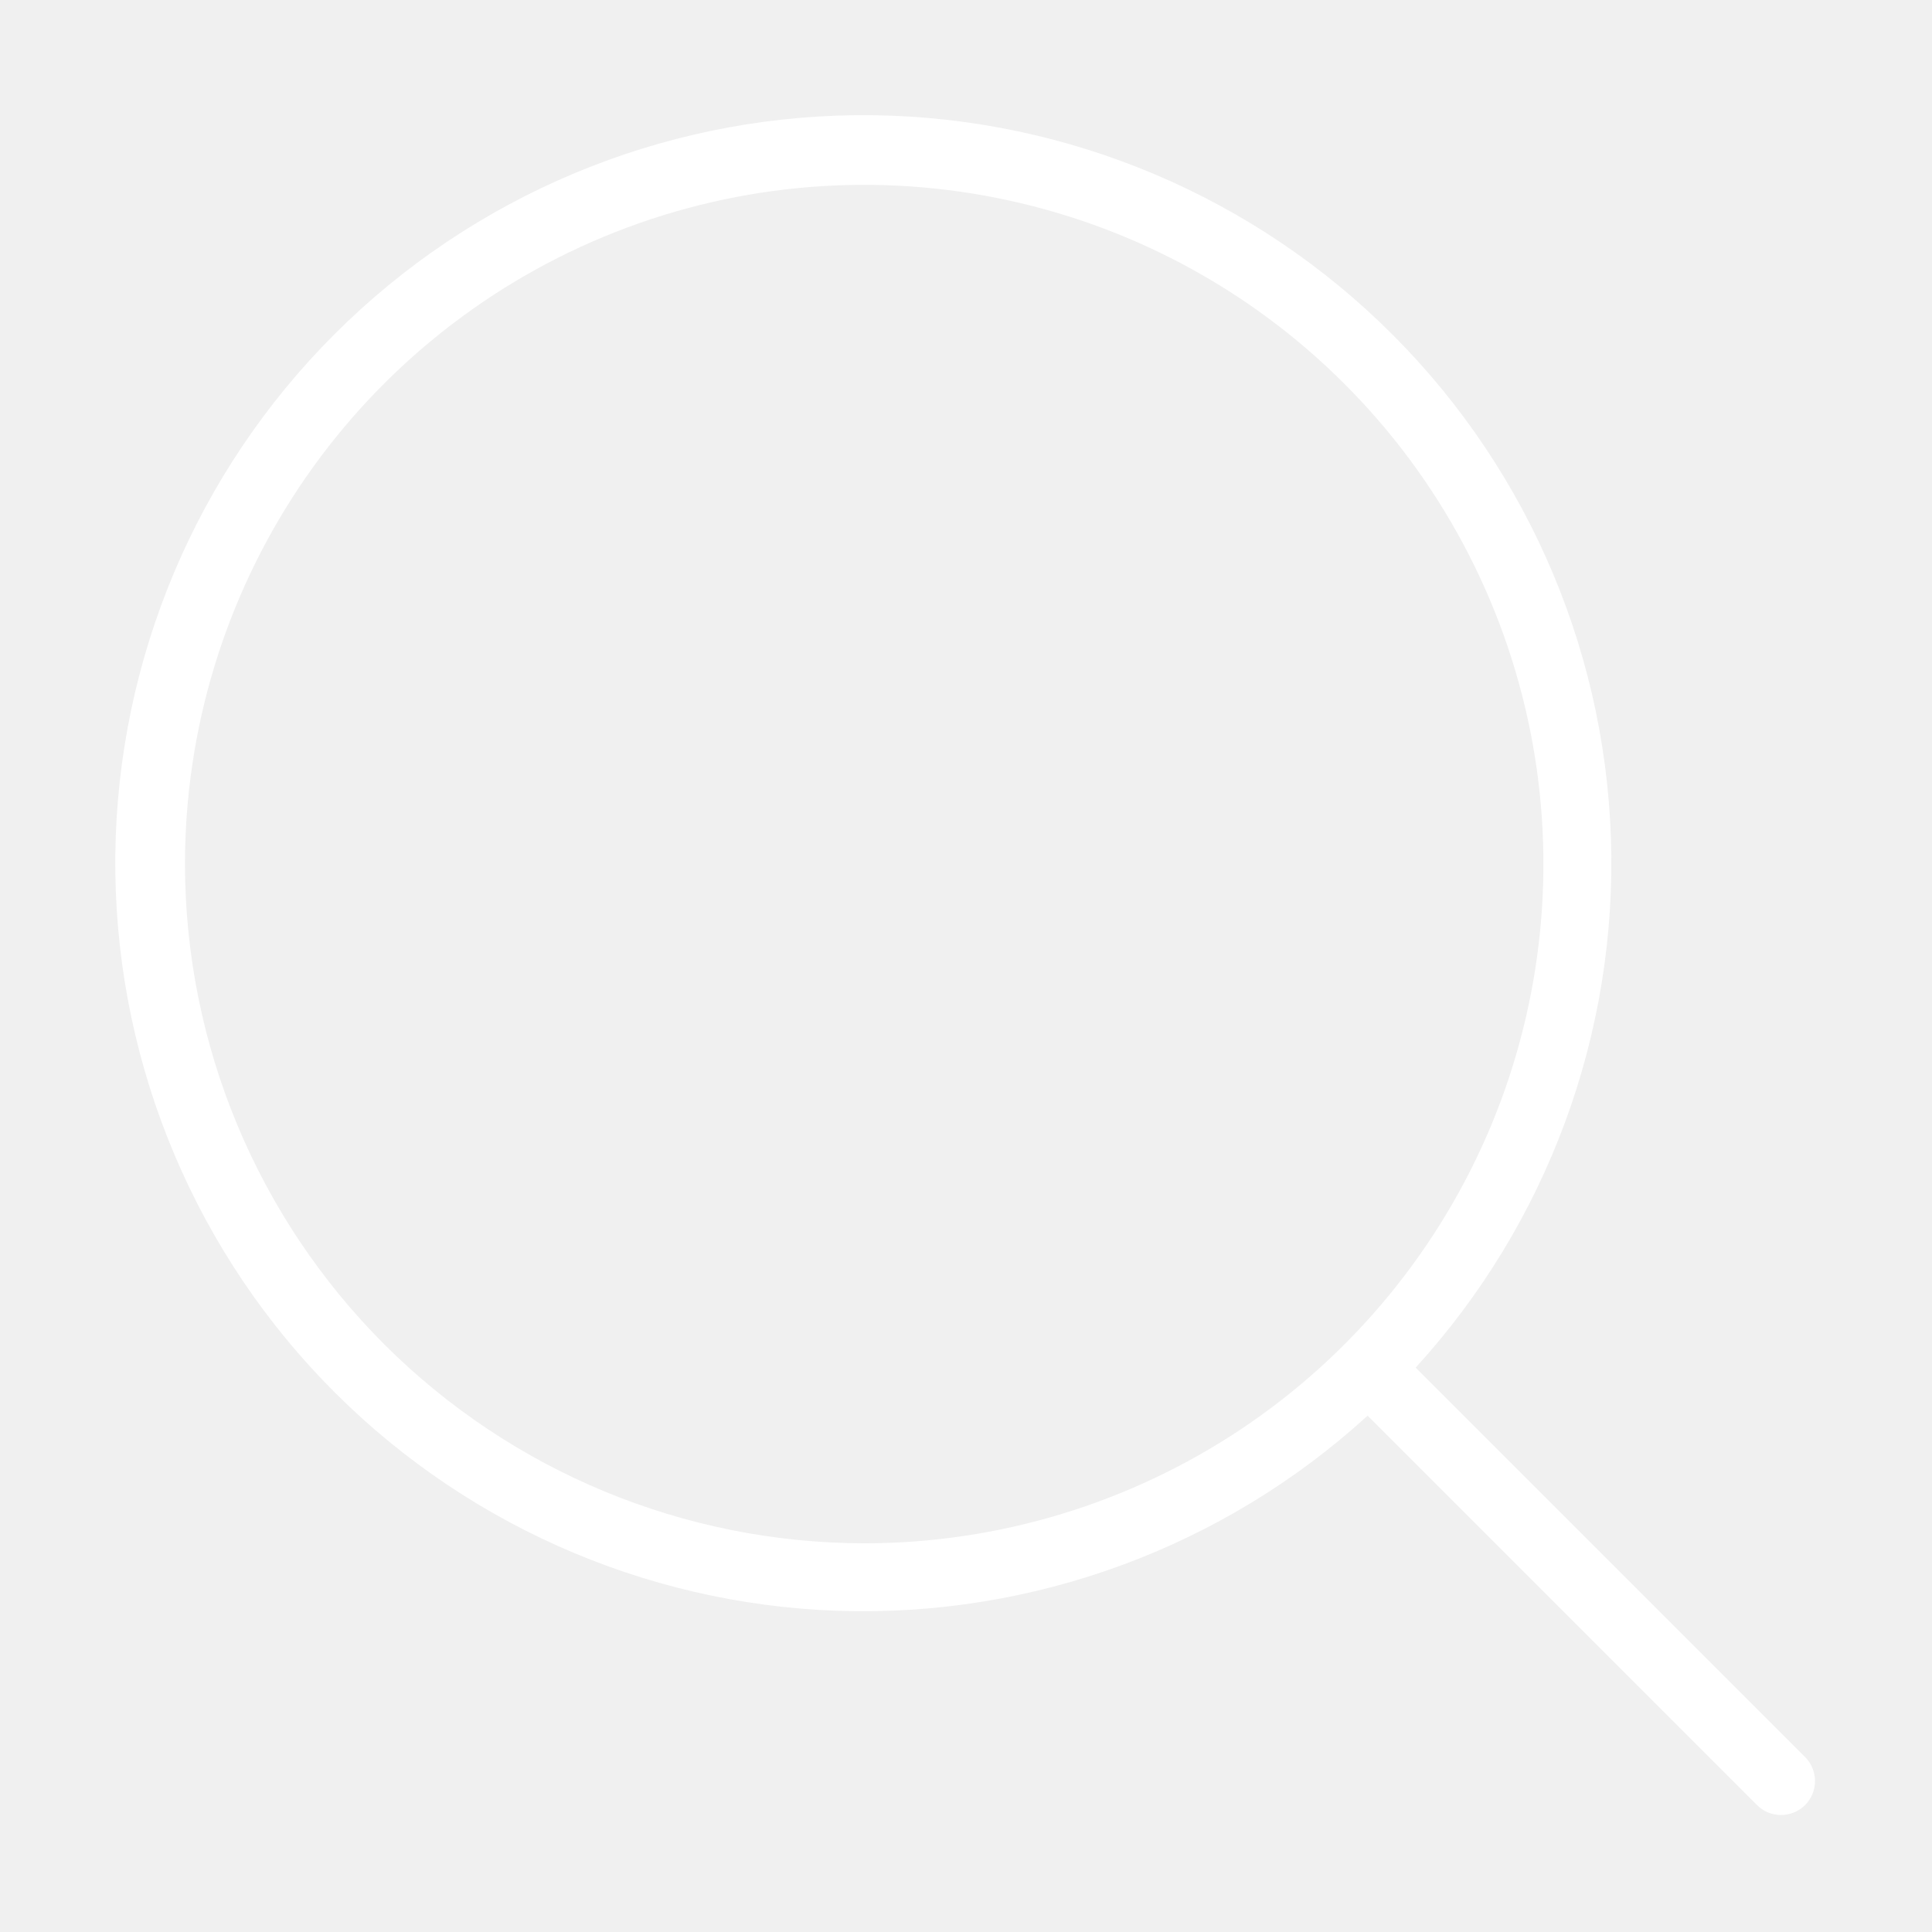
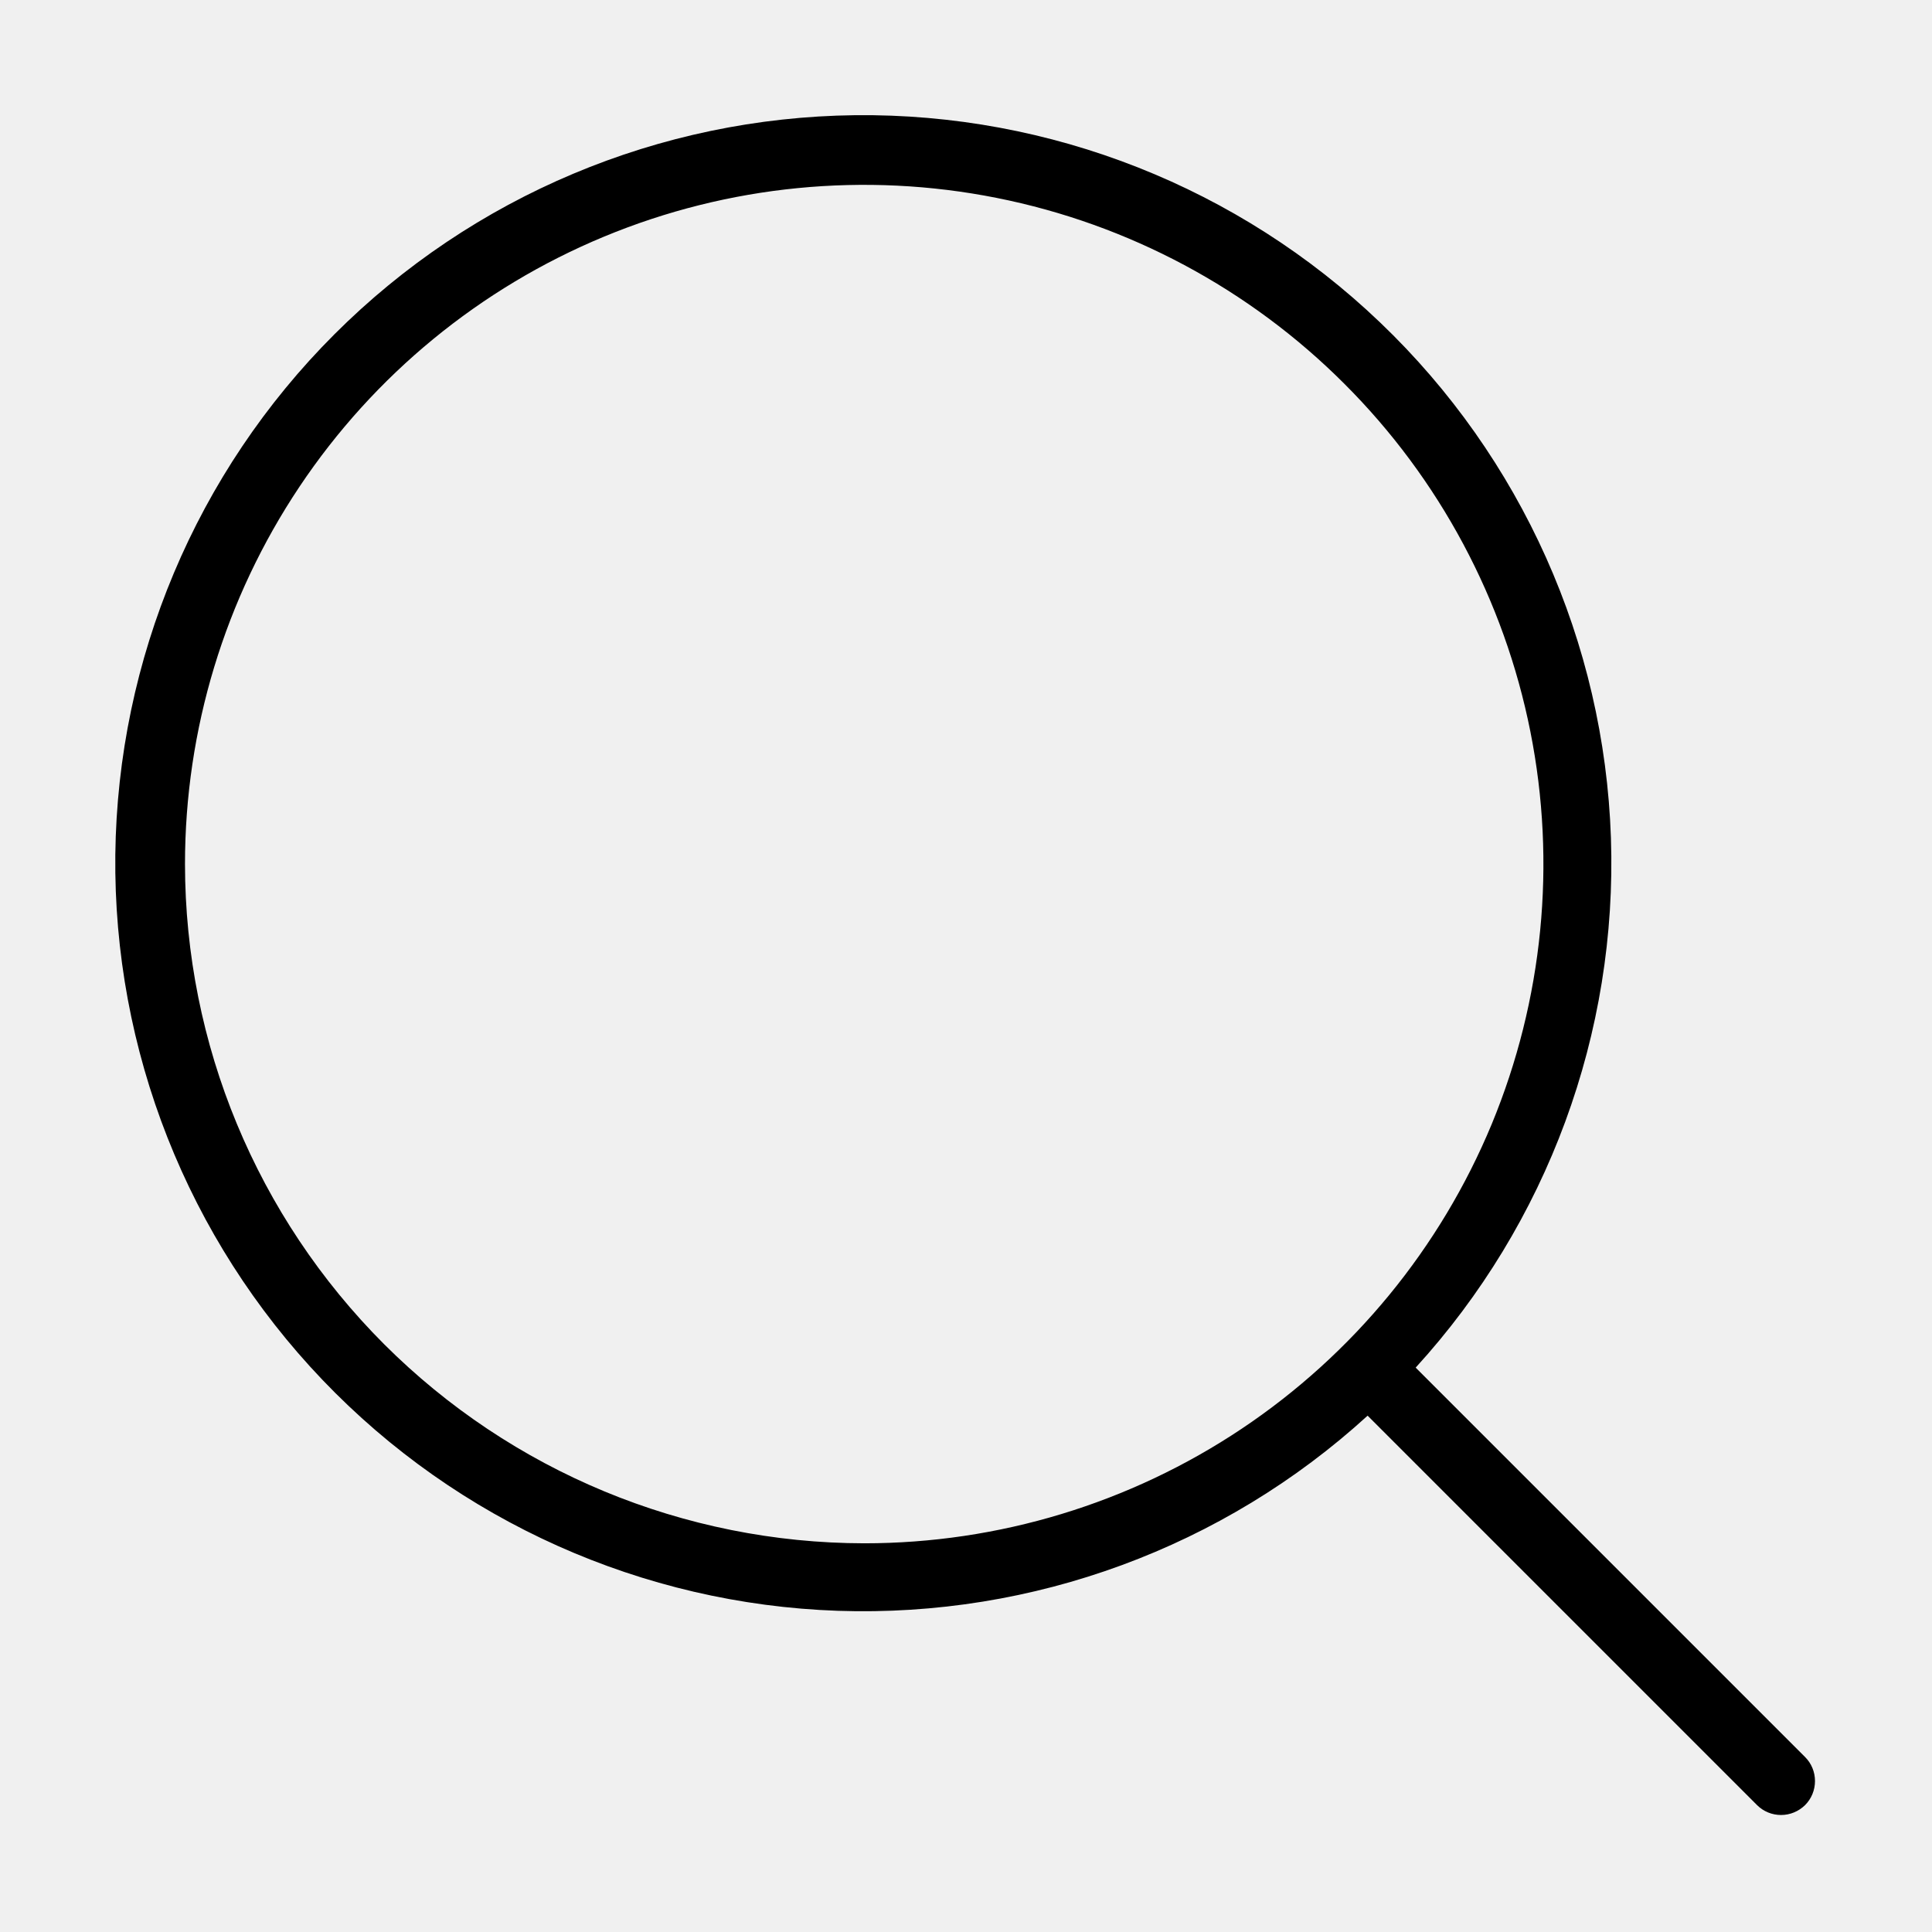
- <svg xmlns="http://www.w3.org/2000/svg" width="16" height="16" viewBox="0 0 16 16" fill="none">
-   <path d="M14.949 14.551L11.724 11.326C12.815 10.131 13.396 8.556 13.341 6.938C13.286 5.321 12.6 3.789 11.43 2.671C10.26 1.552 8.698 0.936 7.08 0.954C5.461 0.973 3.914 1.624 2.77 2.768C1.625 3.912 0.974 5.459 0.955 7.078C0.937 8.696 1.553 10.258 2.671 11.428C3.789 12.598 5.321 13.284 6.938 13.34C8.556 13.395 10.131 12.815 11.326 11.724L14.551 14.949C14.604 15.002 14.675 15.031 14.75 15.031C14.825 15.031 14.896 15.001 14.949 14.949C15.002 14.896 15.031 14.824 15.031 14.75C15.031 14.675 15.002 14.604 14.949 14.551ZM1.532 7.156C1.532 6.043 1.862 4.956 2.48 4.031C3.098 3.106 3.976 2.385 5.004 1.959C6.032 1.533 7.163 1.422 8.254 1.639C9.345 1.856 10.348 2.392 11.134 3.179C11.921 3.965 12.457 4.968 12.674 6.059C12.891 7.15 12.779 8.281 12.354 9.309C11.928 10.336 11.207 11.215 10.282 11.833C9.357 12.451 8.269 12.781 7.157 12.781C5.665 12.779 4.236 12.186 3.181 11.132C2.127 10.077 1.533 8.647 1.532 7.156Z" fill="white" />
+ <svg xmlns="http://www.w3.org/2000/svg" width="16" height="16" viewBox="0 0 16 16">
+   <path d="M14.949 14.551L11.724 11.326C12.815 10.131 13.396 8.556 13.341 6.938C13.286 5.321 12.6 3.789 11.43 2.671C10.26 1.552 8.698 0.936 7.08 0.954C5.461 0.973 3.914 1.624 2.77 2.768C1.625 3.912 0.974 5.459 0.955 7.078C0.937 8.696 1.553 10.258 2.671 11.428C3.789 12.598 5.321 13.284 6.938 13.34C8.556 13.395 10.131 12.815 11.326 11.724L14.551 14.949C14.604 15.002 14.675 15.031 14.75 15.031C14.825 15.031 14.896 15.001 14.949 14.949C15.002 14.896 15.031 14.824 15.031 14.75C15.031 14.675 15.002 14.604 14.949 14.551ZM1.532 7.156C1.532 6.043 1.862 4.956 2.48 4.031C3.098 3.106 3.976 2.385 5.004 1.959C6.032 1.533 7.163 1.422 8.254 1.639C9.345 1.856 10.348 2.392 11.134 3.179C11.921 3.965 12.457 4.968 12.674 6.059C12.891 7.15 12.779 8.281 12.354 9.309C11.928 10.336 11.207 11.215 10.282 11.833C9.357 12.451 8.269 12.781 7.157 12.781C5.665 12.779 4.236 12.186 3.181 11.132C2.127 10.077 1.533 8.647 1.532 7.156Z" />
</svg>
